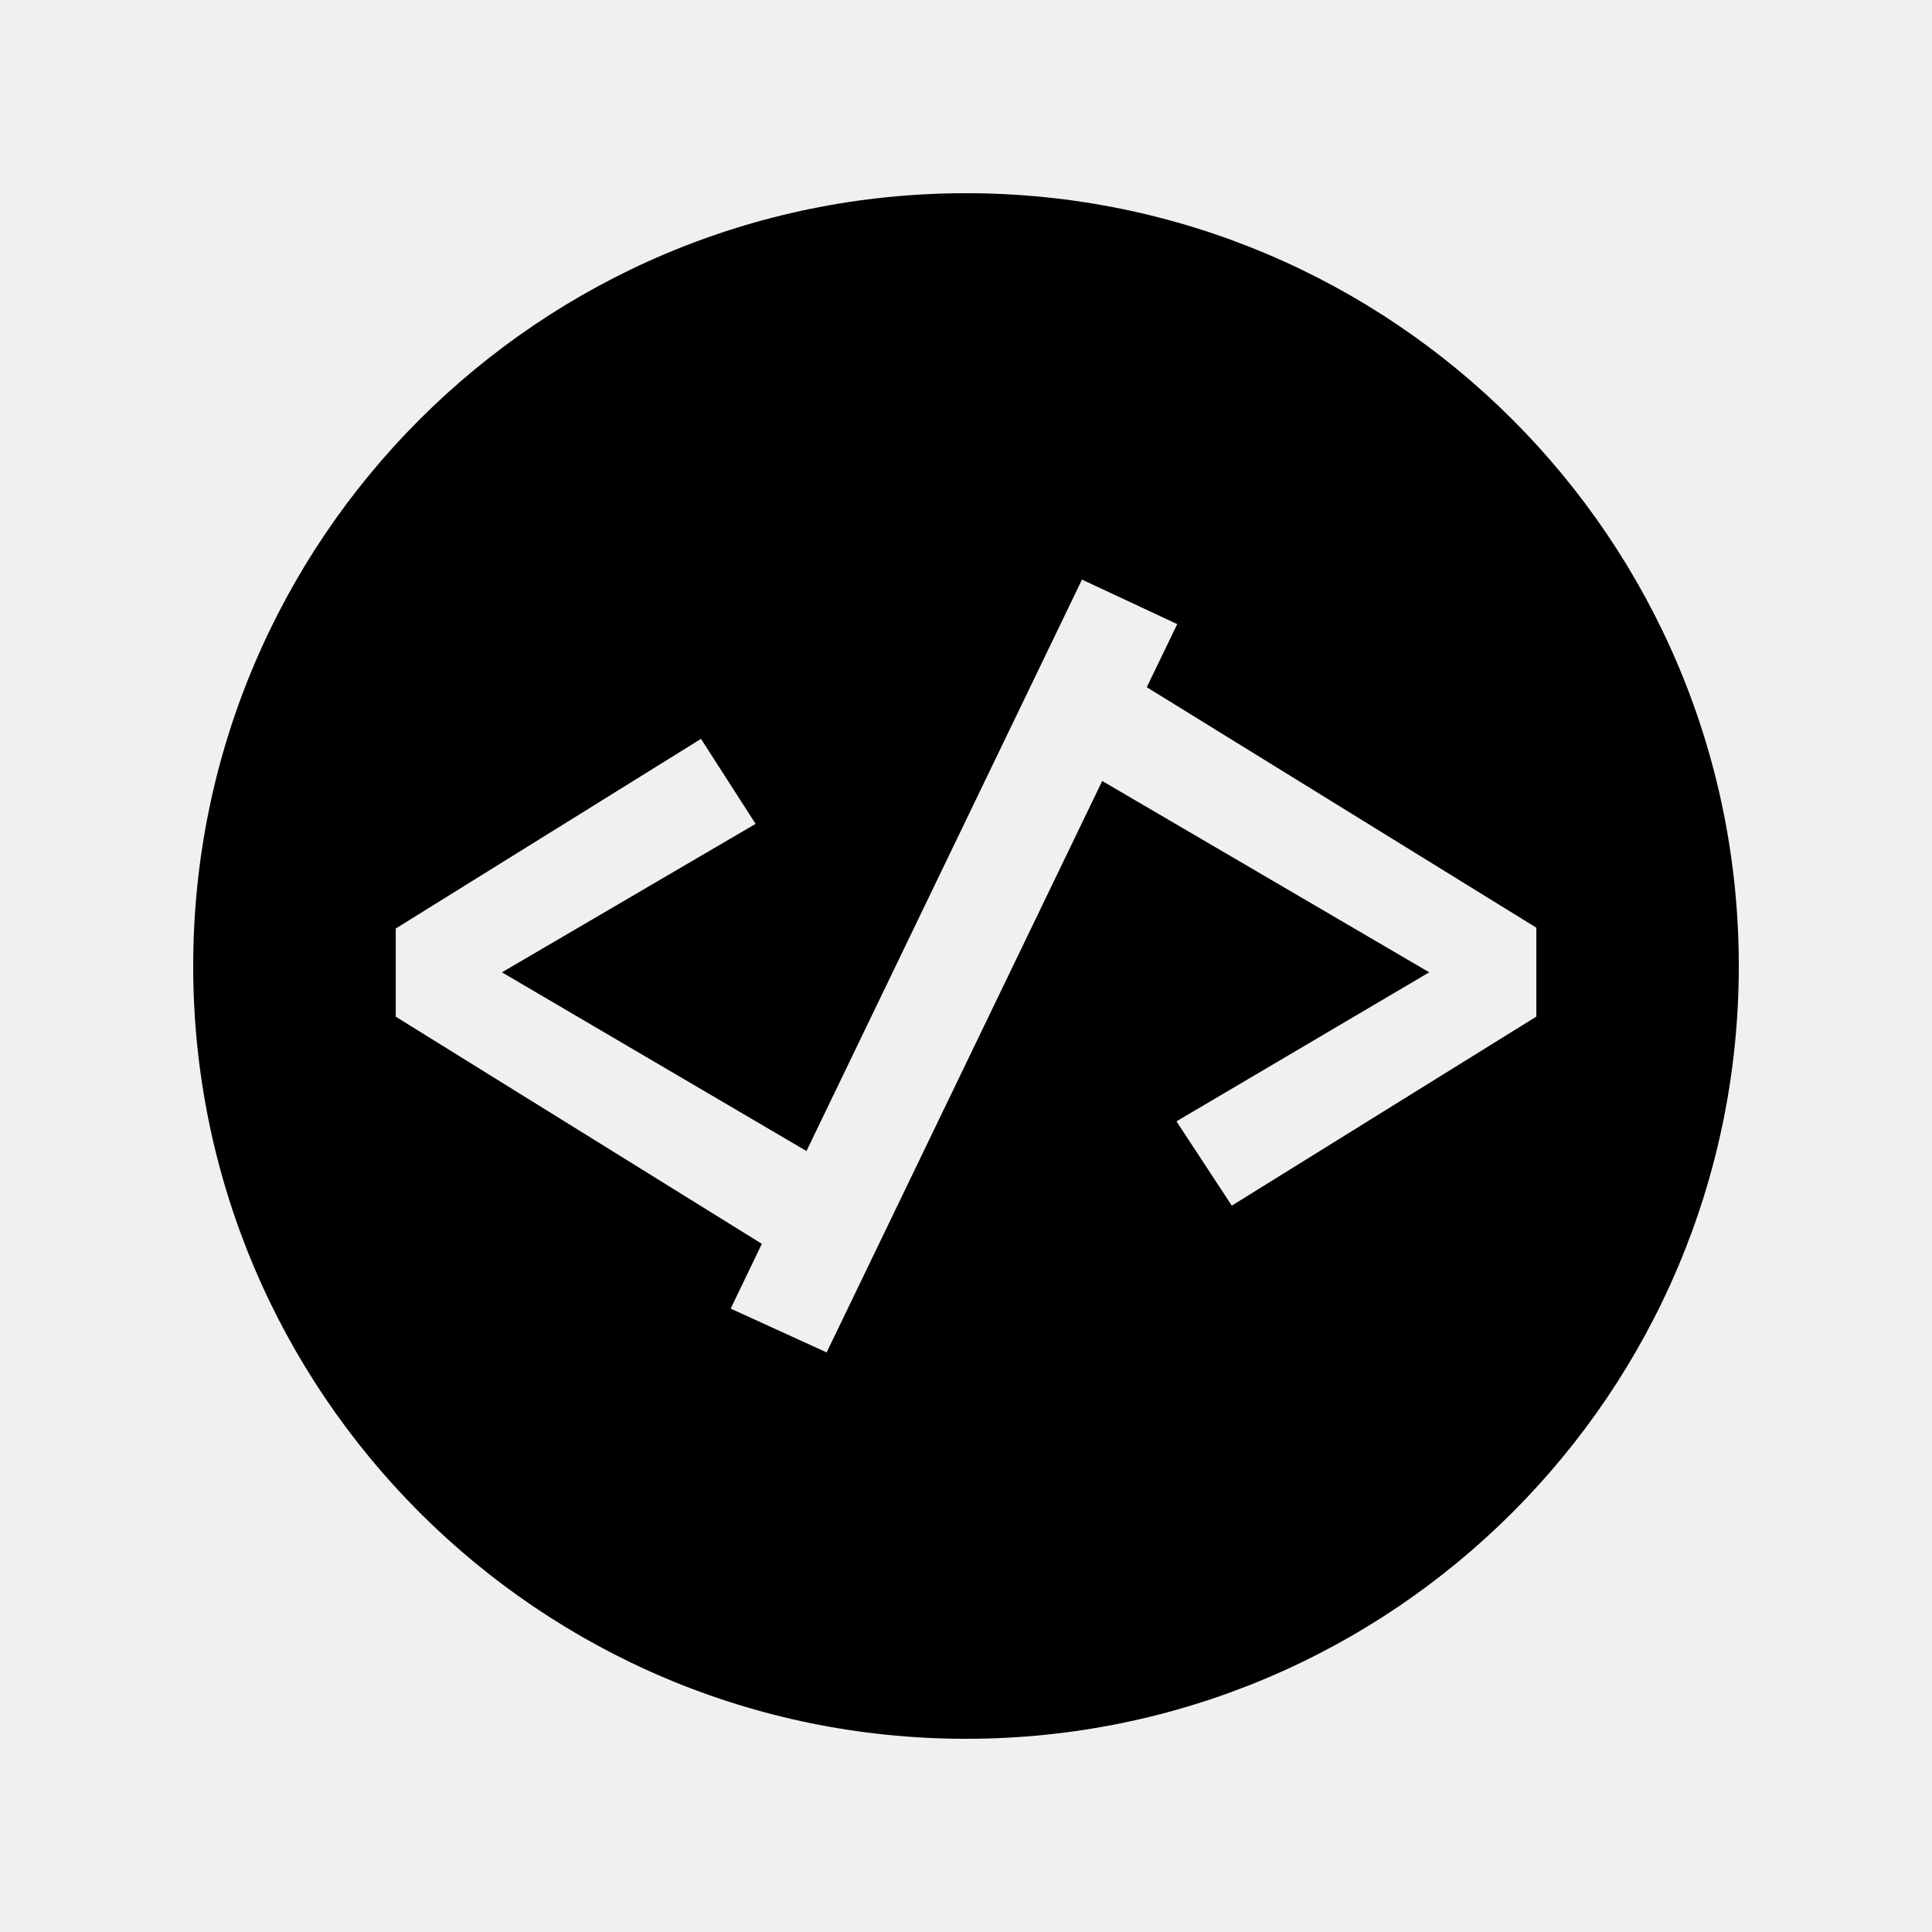
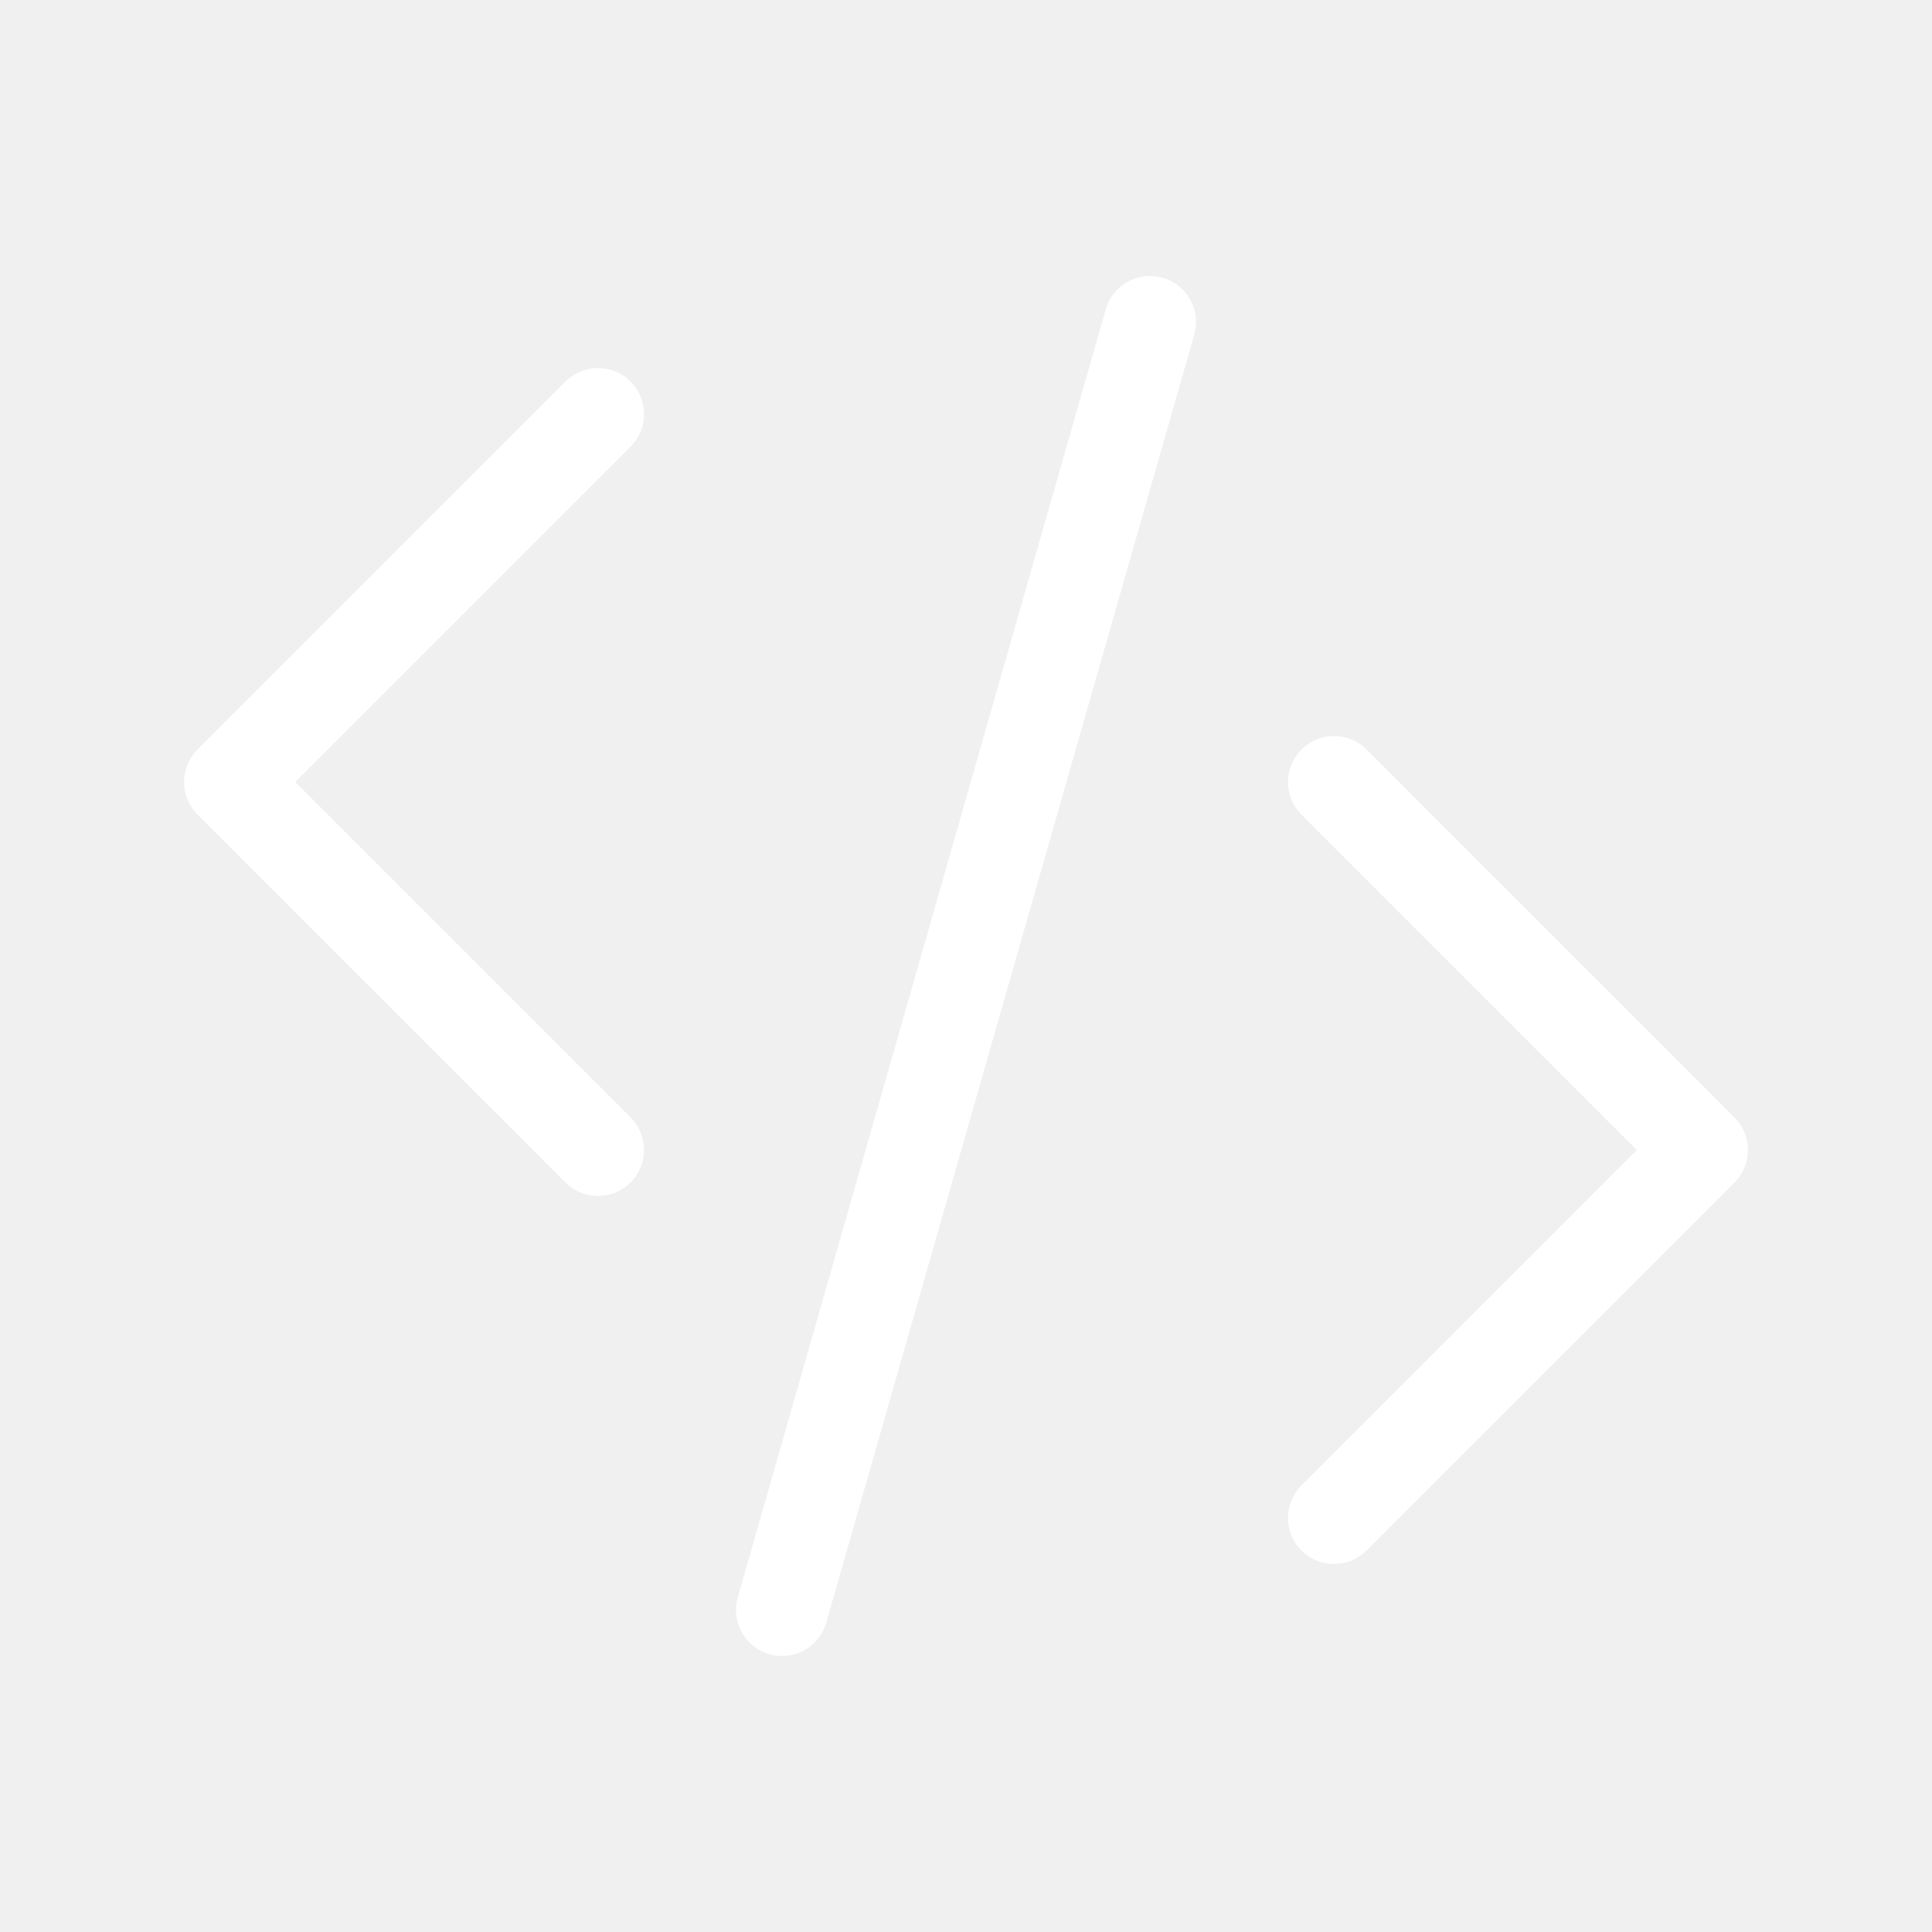
- <svg xmlns="http://www.w3.org/2000/svg" width="30" height="30" viewBox="0 0 30 30" version="1.1" id="svg822">
-   <defs id="defs816" />
-   <g id="layer1" transform="translate(0,-289.0625)">
-     <path style="opacity:1;fill:#000000;fill-opacity:1;stroke:none;stroke-width:2;stroke-miterlimit:4;stroke-dasharray:none;stroke-opacity:0.772" d="M 15,3 A 12,12 0 0 0 3,15 12,12 0 0 0 15,27 12,12 0 0 0 27,15 12,12 0 0 0 15,3 Z m 1.801,6 1.479,0.691 -0.473,0.98 6.049,3.734 v 1.381 L 19.127,18.721 18.268,17.412 22.193,15.098 17.115,12.127 12.836,21 11.346,20.32 11.83,19.314 6.145,15.787 v -1.369 l 4.74,-2.945 0.848,1.32 -3.939,2.305 4.729,2.775 z" transform="translate(0,289.0625)" id="path1065" />
-     <g aria-label="&lt;/&gt;" style="font-style:normal;font-weight:normal;font-size:12.121px;line-height:1.25;font-family:sans-serif;letter-spacing:0px;word-spacing:0px;fill:#000000;fill-opacity:1;stroke:none;stroke-width:1" id="text1069" transform="translate(-1.025569,2e-5)" />
+ <svg xmlns="http://www.w3.org/2000/svg" width="800px" height="800px" viewBox="0 0 21 21" fill="#ffffff" stroke="#ffffff">
+   <g id="SVGRepo_bgCarrier" stroke-width="0" />
+   <g id="SVGRepo_tracerCarrier" stroke-linecap="round" stroke-linejoin="round" />
+   <g id="SVGRepo_iconCarrier">
+     <g fill="none" fill-rule="evenodd" stroke="#ffffff" stroke-linecap="round" stroke-linejoin="round" transform="translate(2 3)">
+       <line x1="10.5" x2="6.5" y1=".5" y2="14.5" />
+       <polyline points="7.328 2.672 7.328 8.328 1.672 8.328" transform="rotate(135 4.5 5.5)" />
+       <polyline points="15.328 6.672 15.328 12.328 9.672 12.328" transform="scale(1 -1) rotate(-45 -10.435 0)" />
+     </g>
  </g>
</svg>
